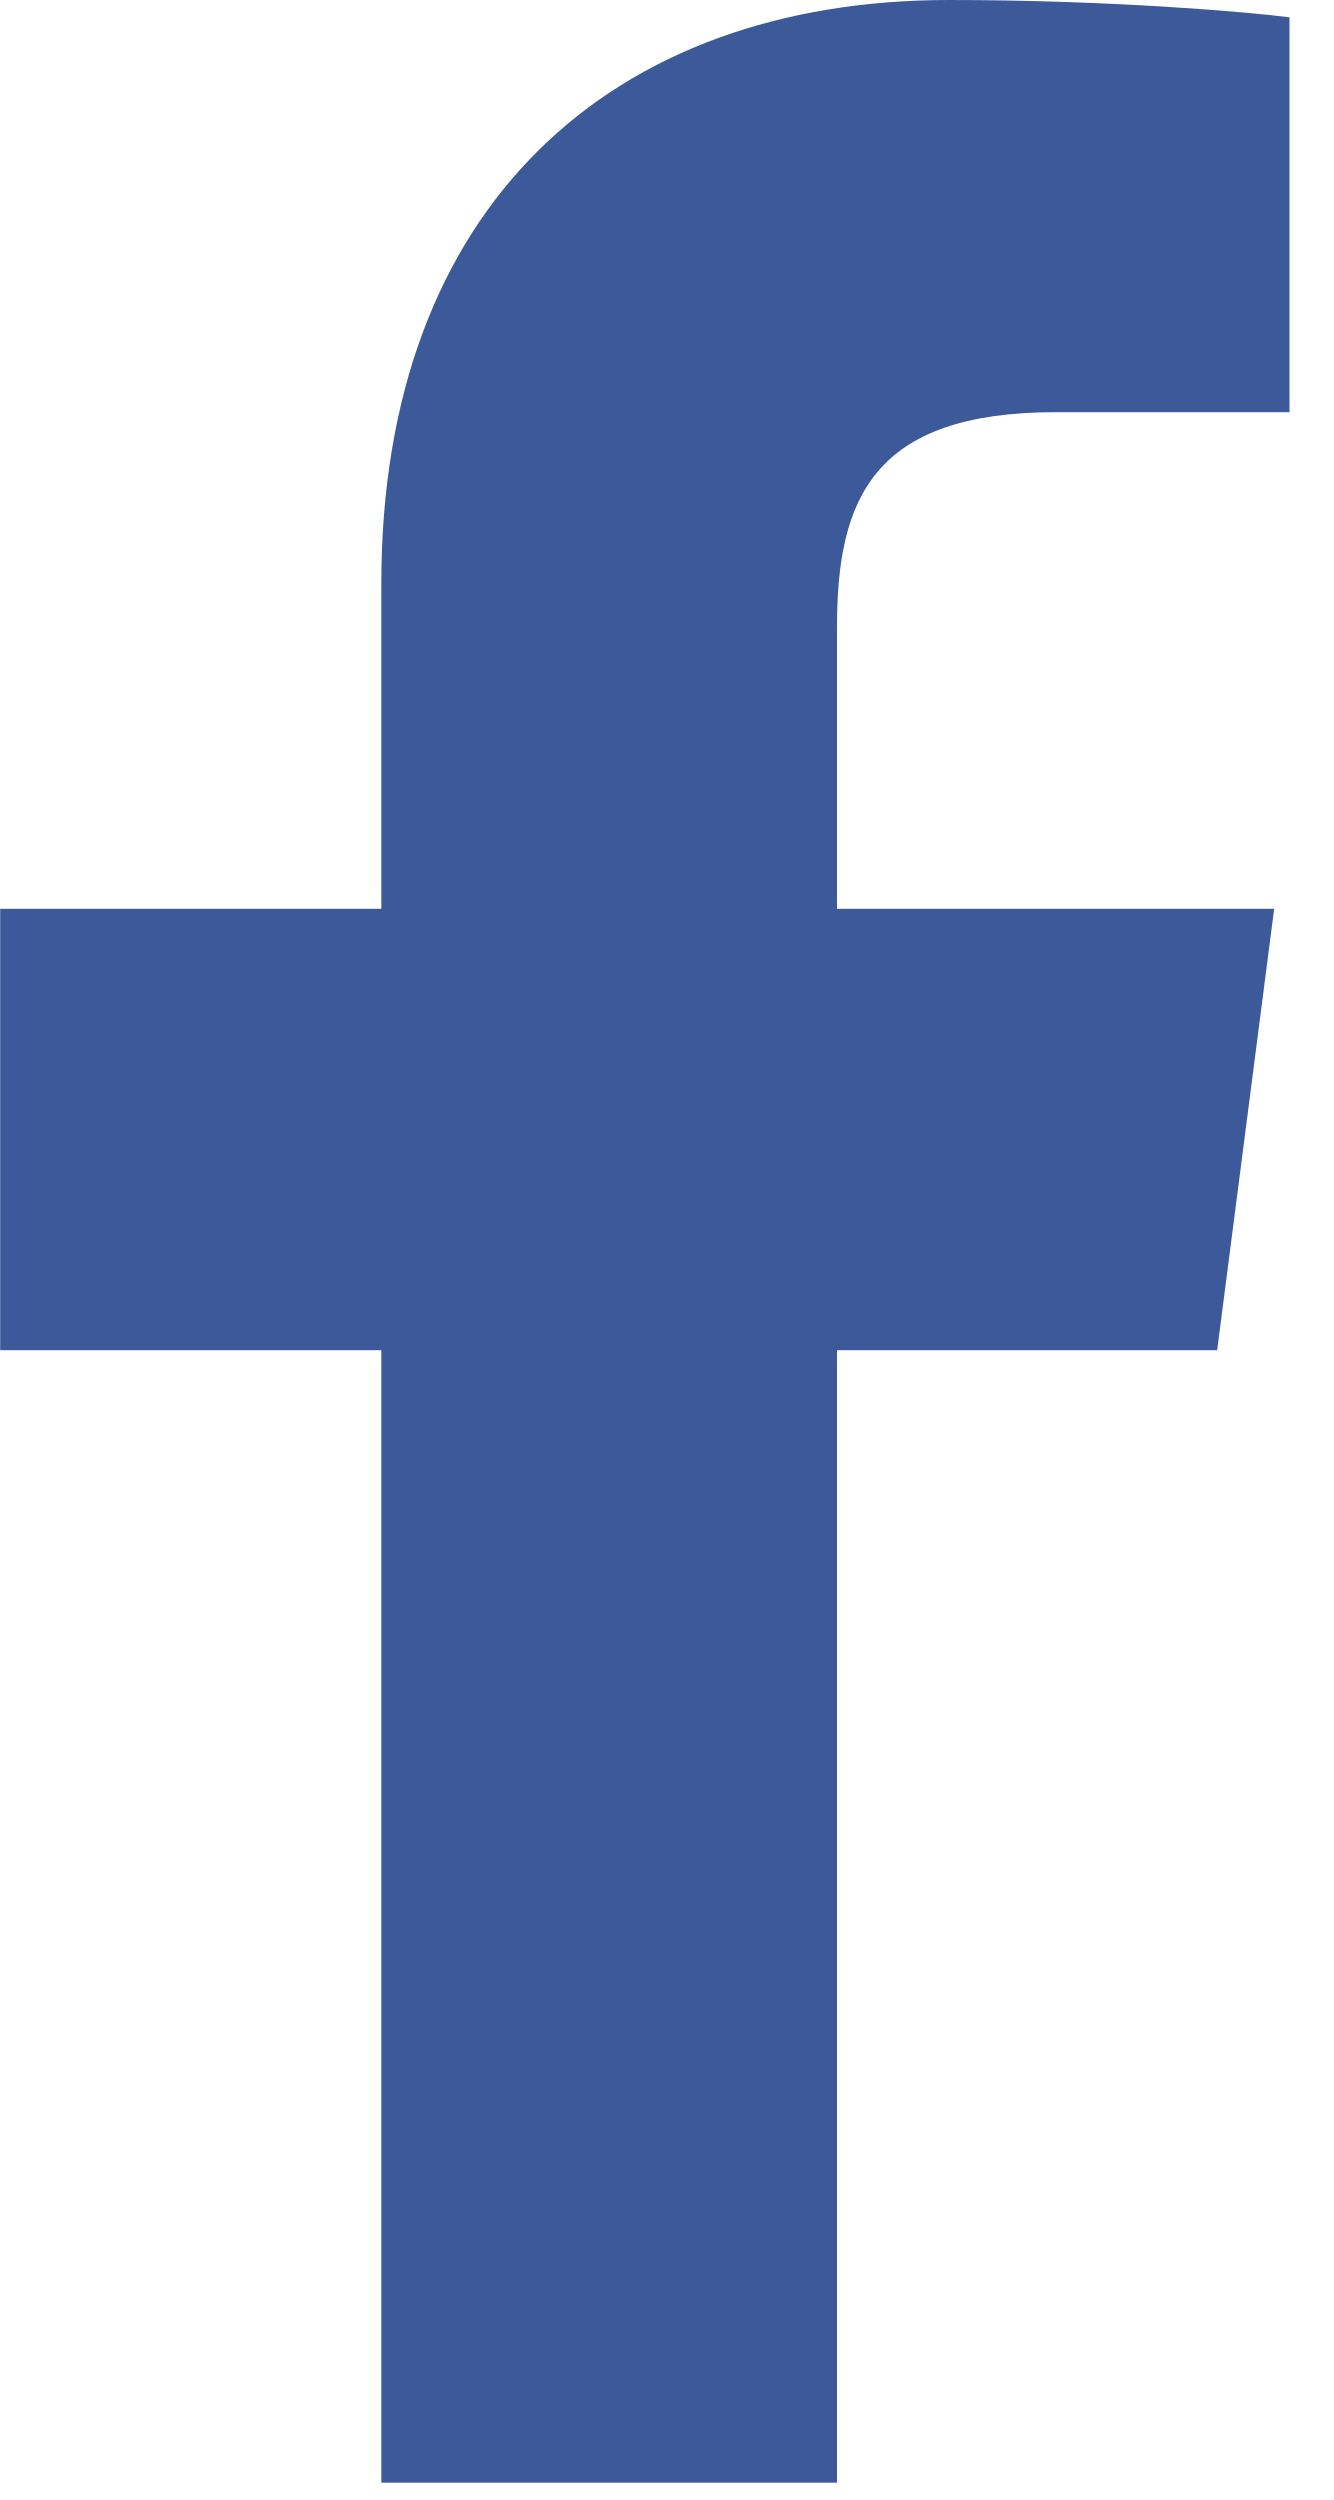
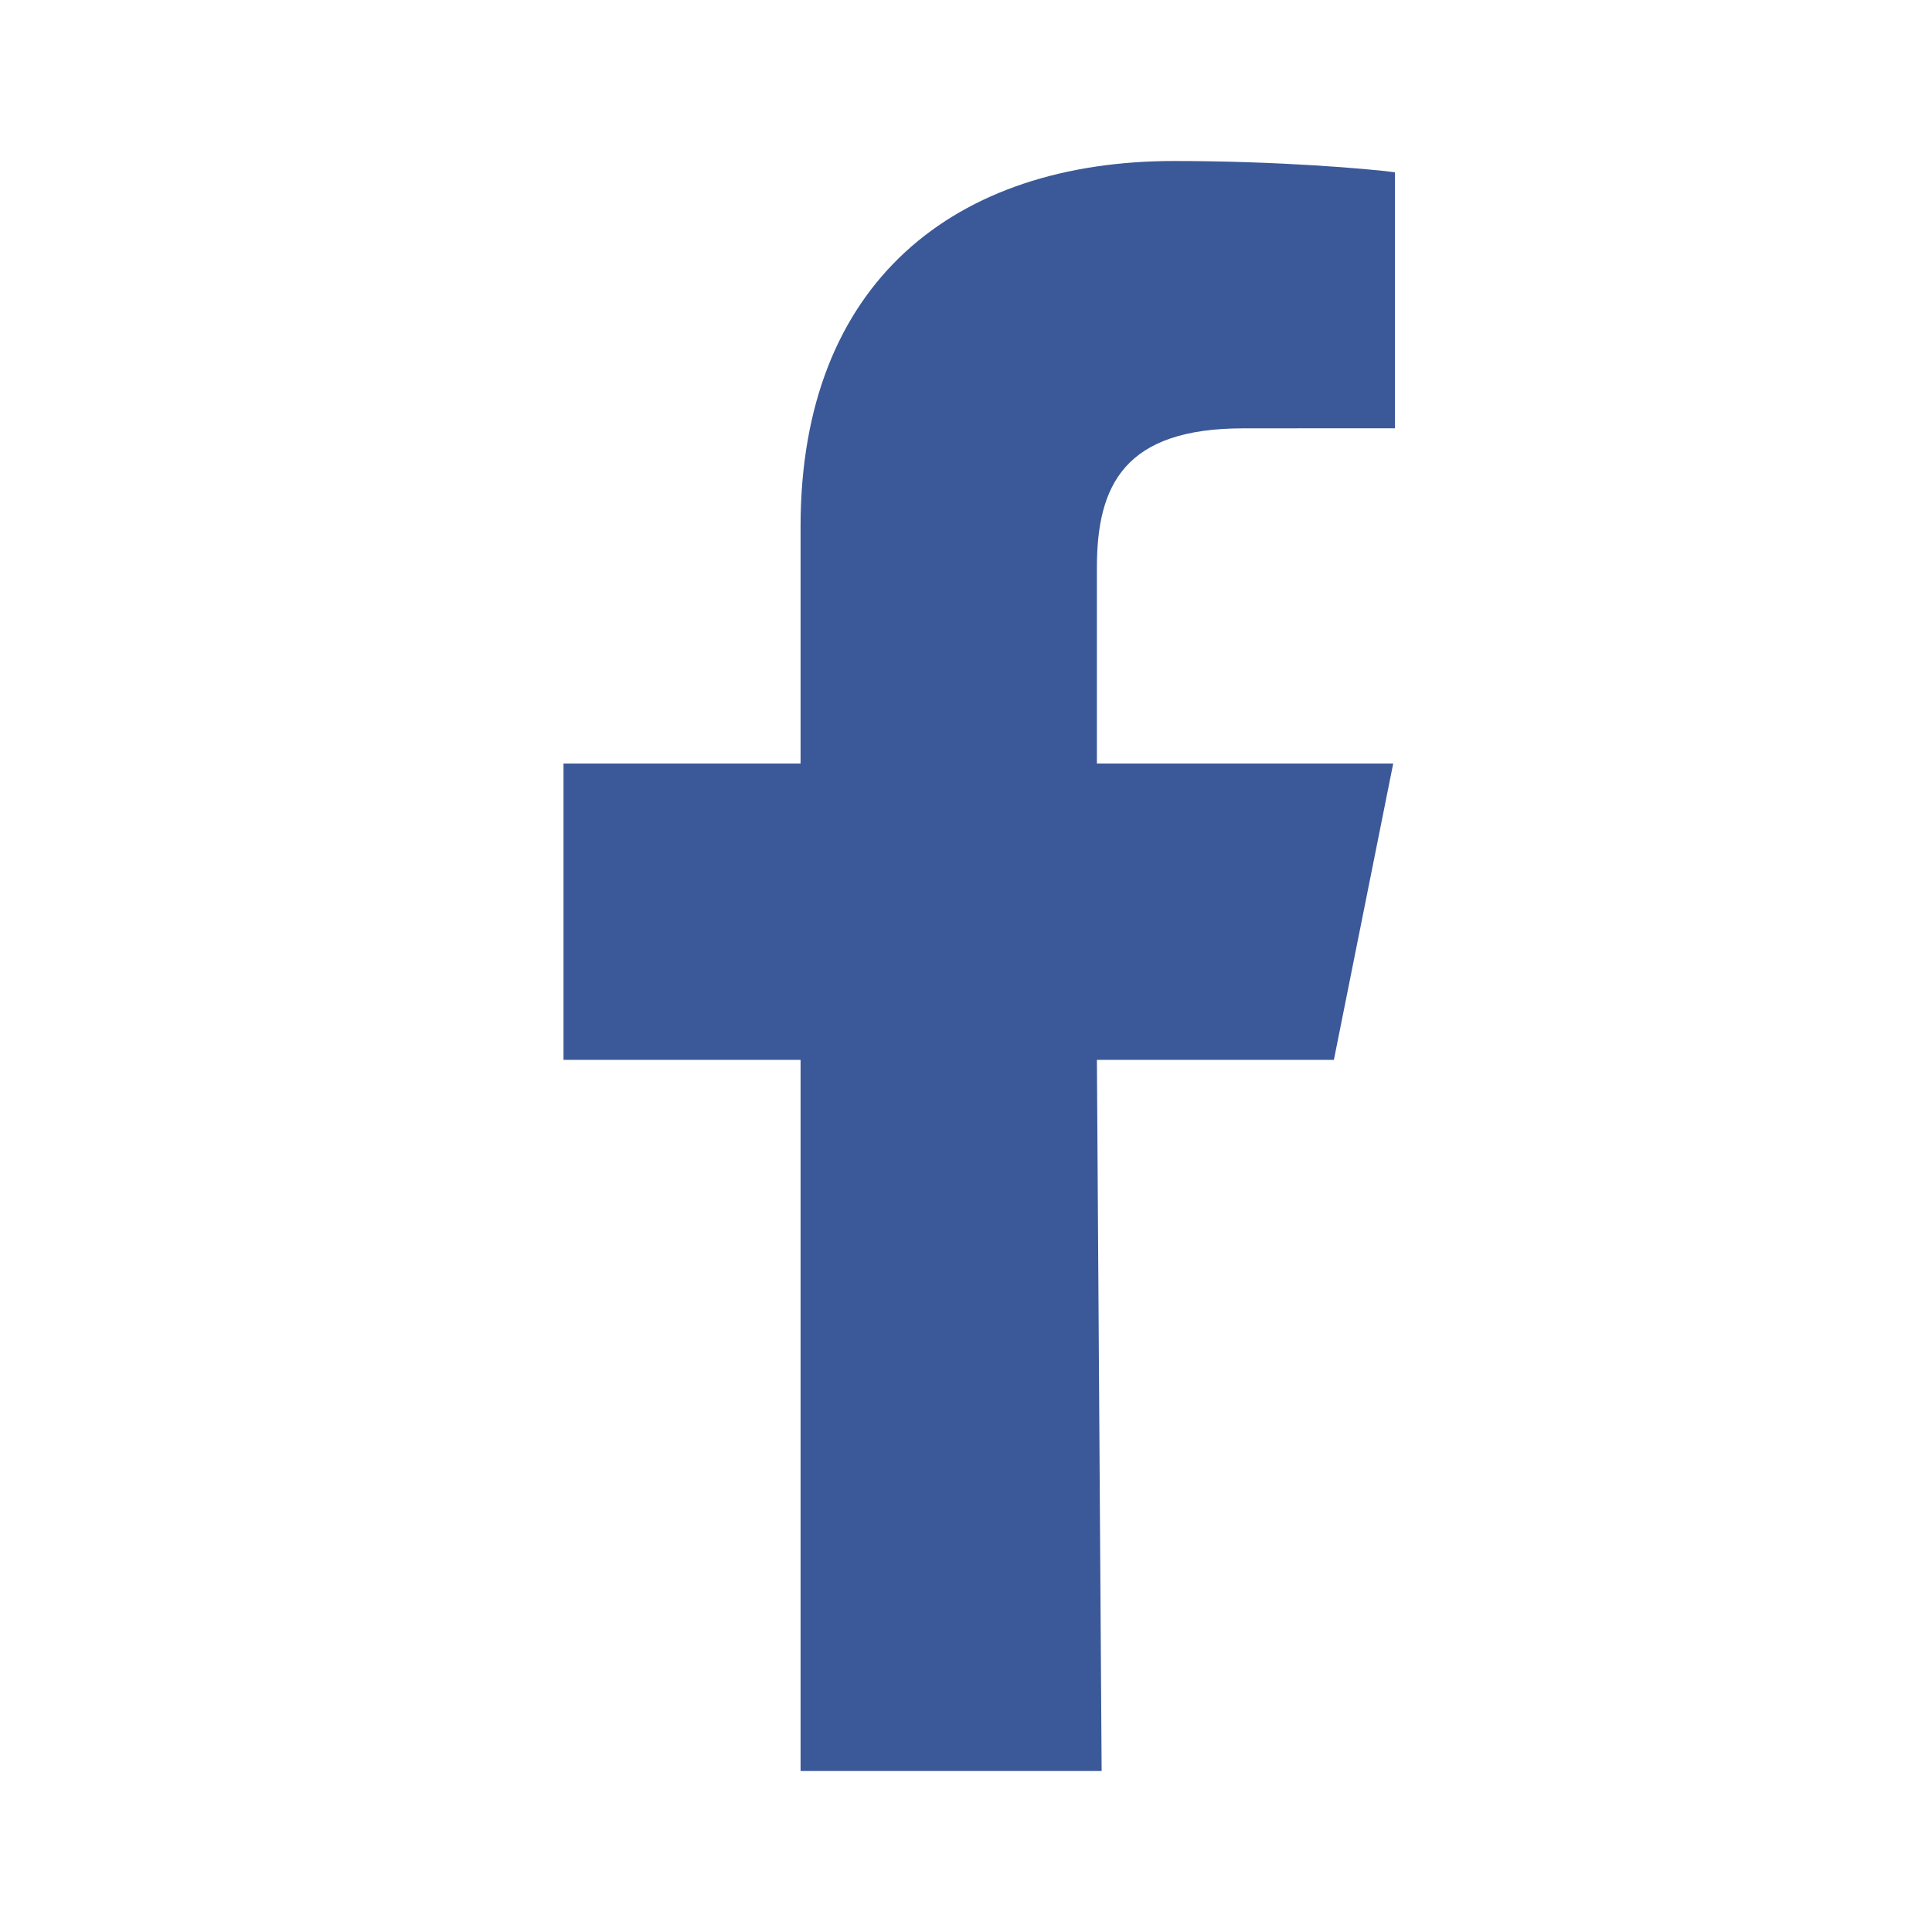
- <svg xmlns="http://www.w3.org/2000/svg" width="8" height="15" viewBox="0 0 8 15" fill="none">
-   <path d="M5.022 14.896V8.101H7.303L7.645 5.453H5.022V3.763C5.022 2.996 5.235 2.473 6.335 2.473L7.737 2.473V0.104C7.494 0.072 6.662 0 5.694 0C3.672 0 2.288 1.234 2.288 3.5V5.453H0.001V8.101H2.288V14.896L5.022 14.896Z" fill="#3C5A9A" />
+ <svg xmlns="http://www.w3.org/2000/svg" width="800px" height="800px" viewBox="0 0 24 24">
+   <path fill="#3B5998" fill-rule="evenodd" d="M9.945,22 L9.945,13.166 L7,13.166 L7,9.485 L9.945,9.485 L9.945,6.54 C9.945,3.497 11.871,2 14.586,2 C15.886,2 17.003,2.097 17.329,2.14 L17.329,5.32 L15.446,5.321 C13.97,5.321 13.626,6.023 13.626,7.052 L13.626,9.485 L17.307,9.485 L16.57,13.166 L13.626,13.166 L13.685,22" />
</svg>
